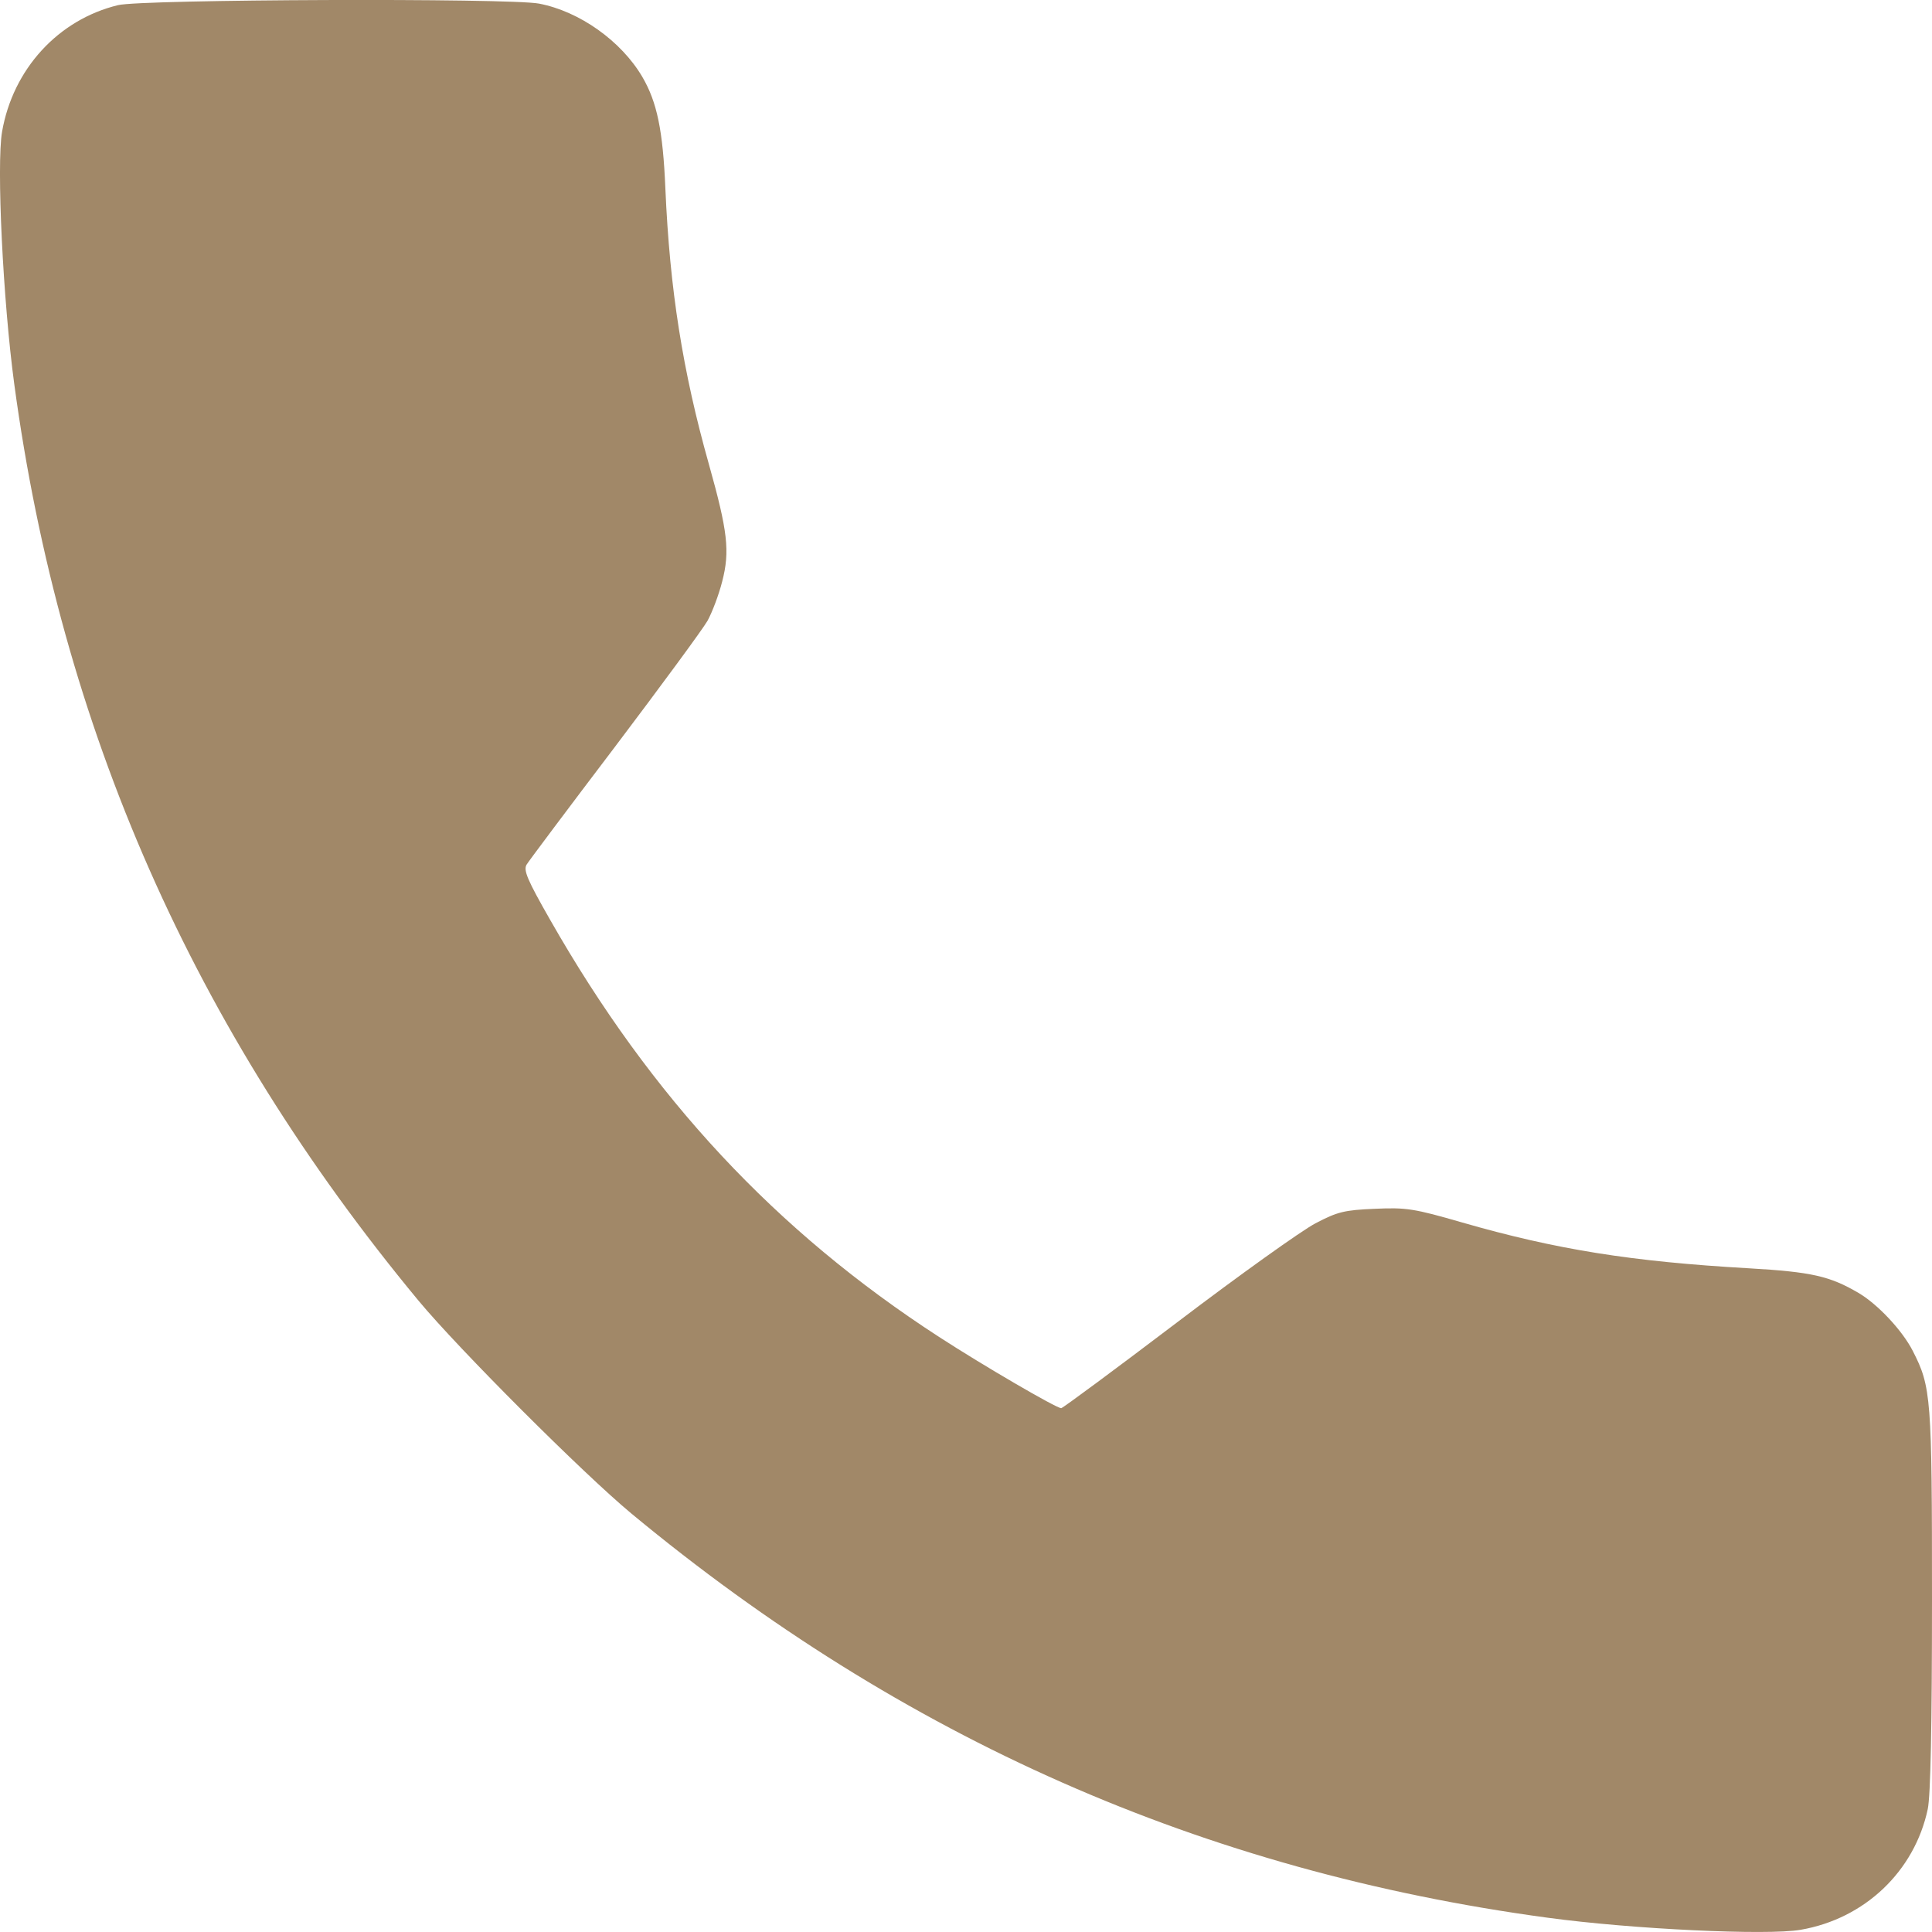
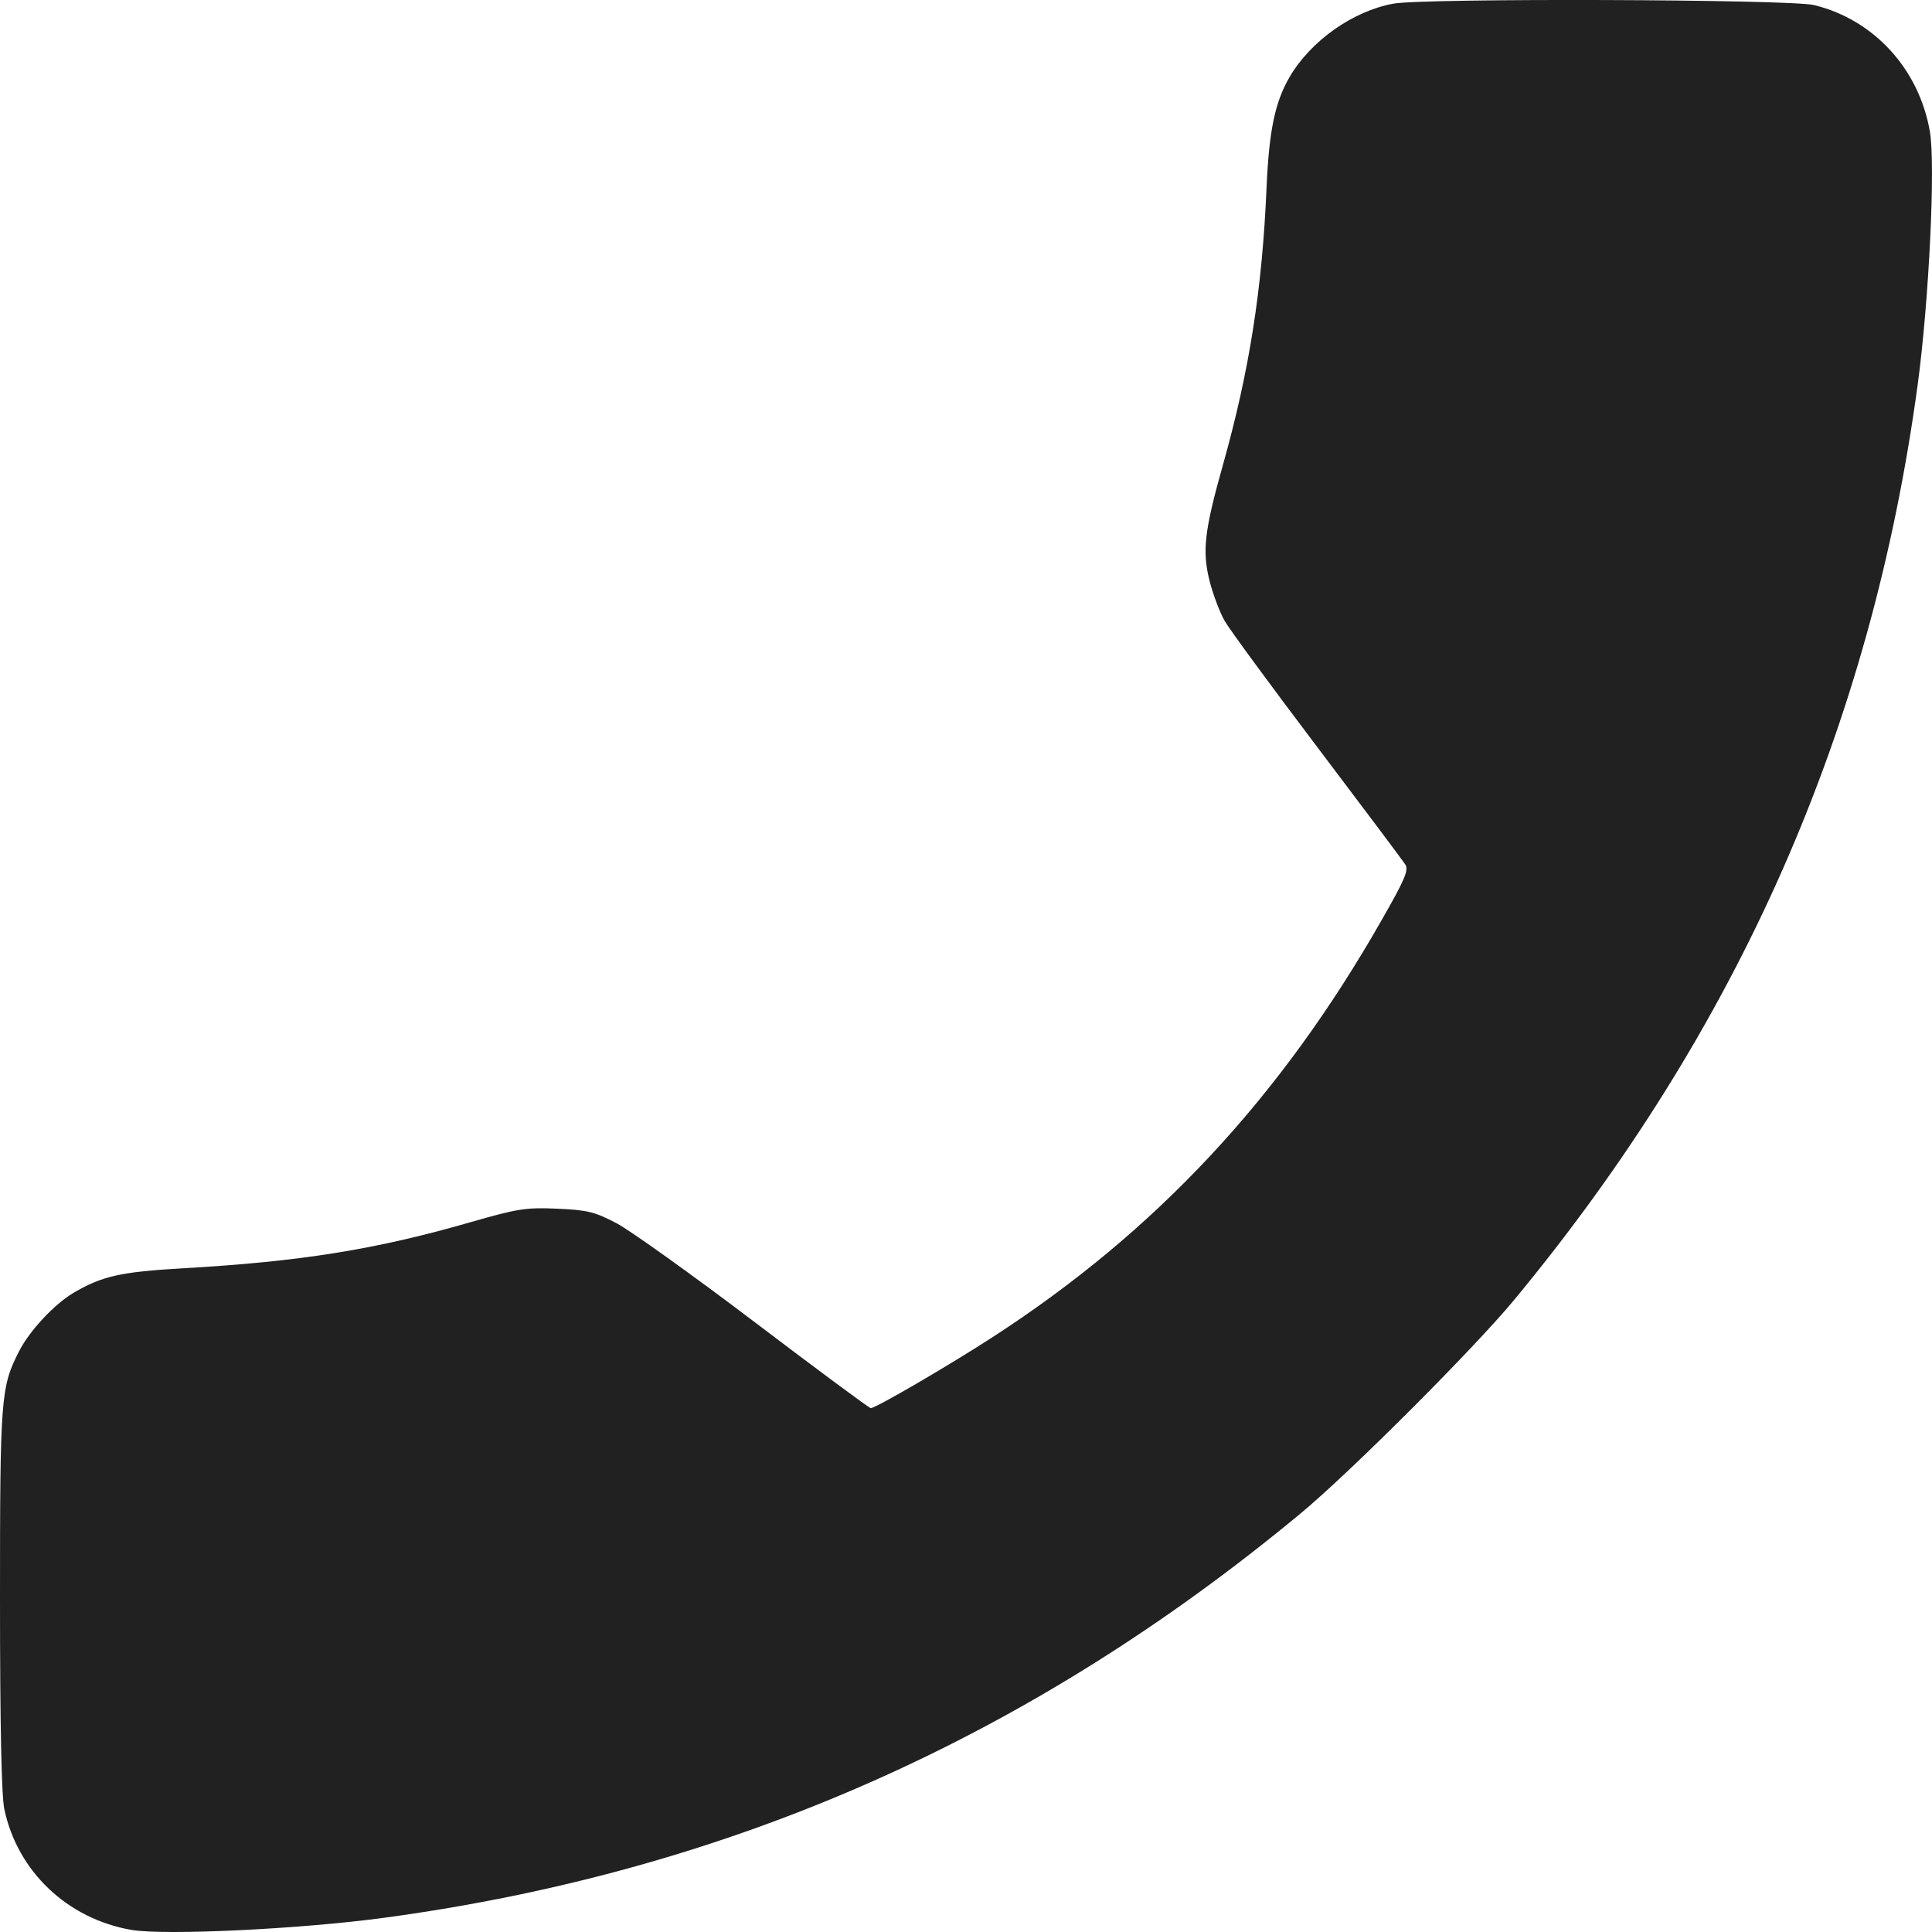
- <svg xmlns="http://www.w3.org/2000/svg" width="15" height="15" viewBox="0 0 15 15" fill="none">
-   <path fill-rule="evenodd" clip-rule="evenodd" d="M0.916 0.04C0.451 0.153 0.1 0.537 0.016 1.023C-0.028 1.28 0.023 2.334 0.111 2.984C0.472 5.655 1.502 7.989 3.249 10.098C3.562 10.475 4.525 11.438 4.902 11.751C7.01 13.498 9.344 14.528 12.015 14.889C12.67 14.978 13.719 15.028 13.979 14.983C14.476 14.898 14.864 14.53 14.967 14.046C14.989 13.943 15 13.397 15 12.418C15 10.849 14.994 10.768 14.851 10.489C14.771 10.331 14.578 10.125 14.429 10.038C14.206 9.907 14.063 9.875 13.578 9.847C12.668 9.795 12.084 9.702 11.351 9.491C10.978 9.383 10.918 9.374 10.674 9.385C10.438 9.395 10.384 9.408 10.213 9.498C10.106 9.554 9.623 9.899 9.14 10.266C8.656 10.633 8.251 10.933 8.239 10.933C8.201 10.933 7.633 10.602 7.291 10.38C6.023 9.558 5.058 8.523 4.271 7.141C4.093 6.829 4.062 6.756 4.089 6.712C4.107 6.683 4.415 6.272 4.774 5.799C5.132 5.325 5.456 4.885 5.493 4.82C5.529 4.755 5.581 4.618 5.607 4.515C5.668 4.28 5.65 4.125 5.504 3.605C5.3 2.882 5.2 2.246 5.166 1.465C5.147 1.012 5.101 0.792 4.987 0.597C4.823 0.318 4.499 0.088 4.185 0.028C3.953 -0.016 1.103 -0.006 0.916 0.04Z" fill="#A18868" />
+ <svg xmlns="http://www.w3.org/2000/svg" width="13" height="13" viewBox="0 0 13 13" fill="none">
+   <path fill-rule="evenodd" clip-rule="evenodd" d="M12.206 0.034C12.609 0.132 12.914 0.465 12.986 0.887C13.024 1.109 12.98 2.023 12.904 2.586C12.591 4.901 11.698 6.924 10.185 8.751C9.913 9.079 9.079 9.913 8.751 10.184C6.925 11.698 4.902 12.591 2.587 12.904C2.019 12.981 1.11 13.024 0.885 12.986C0.454 12.912 0.117 12.592 0.029 12.173C0.01 12.084 0 11.611 0 10.762C0 9.402 0.005 9.333 0.129 9.091C0.199 8.954 0.366 8.775 0.495 8.699C0.688 8.586 0.812 8.558 1.232 8.534C2.022 8.489 2.527 8.408 3.162 8.225C3.486 8.132 3.537 8.124 3.749 8.133C3.954 8.142 4.001 8.154 4.149 8.231C4.241 8.28 4.66 8.579 5.079 8.897C5.498 9.215 5.849 9.475 5.859 9.475C5.893 9.475 6.385 9.188 6.681 8.996C7.78 8.284 8.616 7.387 9.298 6.189C9.453 5.918 9.48 5.855 9.456 5.817C9.44 5.792 9.173 5.436 8.863 5.026C8.552 4.615 8.272 4.234 8.24 4.177C8.208 4.121 8.163 4.002 8.14 3.913C8.088 3.709 8.103 3.575 8.23 3.124C8.406 2.498 8.493 1.947 8.522 1.269C8.539 0.877 8.579 0.687 8.678 0.517C8.82 0.275 9.101 0.076 9.373 0.025C9.574 -0.014 12.044 -0.005 12.206 0.034Z" fill="#212121" />
</svg>
